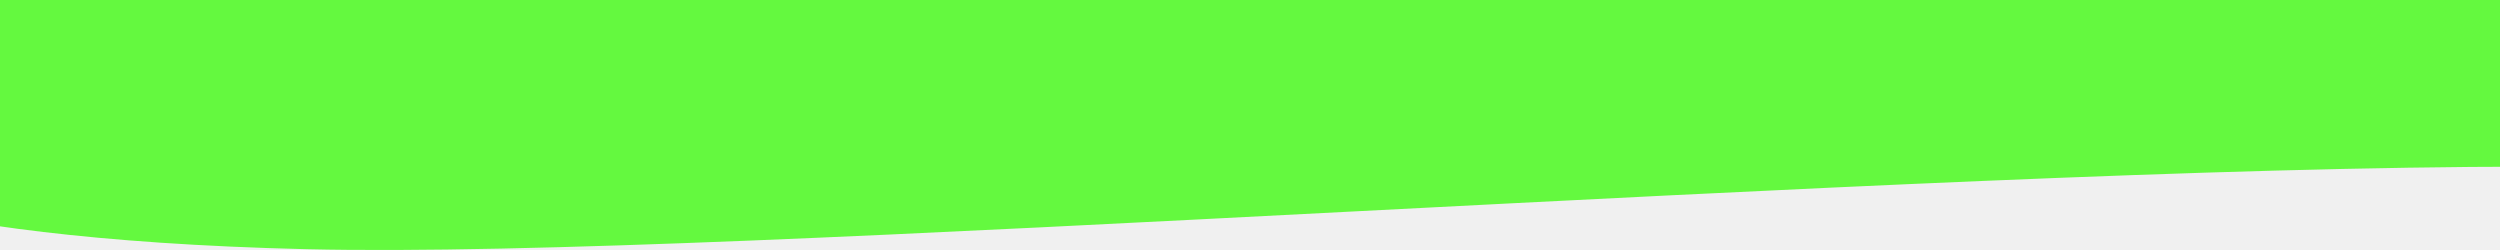
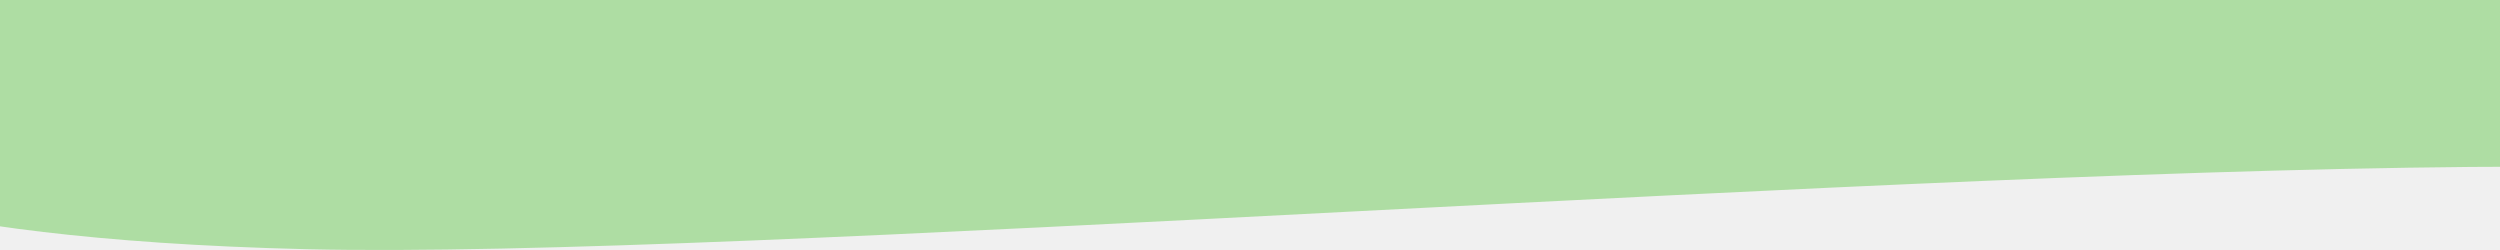
<svg xmlns="http://www.w3.org/2000/svg" width="1440" height="144" viewBox="0 0 1440 144" fill="none">
  <g clip-path="url(#clip0_1596_7971)">
-     <path fill-rule="evenodd" clip-rule="evenodd" d="M1440 0H4.57764e-05V96H-126.2C-126.2 96 -71.218 137.627 176.746 143.543C301.108 146.51 532.795 134.542 778.045 121.874C1021.8 109.283 1278.95 96 1457.45 96H1440V0Z" fill="#64f93f" />
+     <path fill-rule="evenodd" clip-rule="evenodd" d="M1440 0H4.57764e-05V96H-126.2C-126.2 96 -71.218 137.627 176.746 143.543C301.108 146.51 532.795 134.542 778.045 121.874C1021.8 109.283 1278.95 96 1457.45 96H1440V0Z" fill="#aedda3" />
  </g>
  <defs>
    <clipPath id="clip0_1596_7971">
      <rect width="1440" height="144" fill="white" />
    </clipPath>
  </defs>
</svg>
